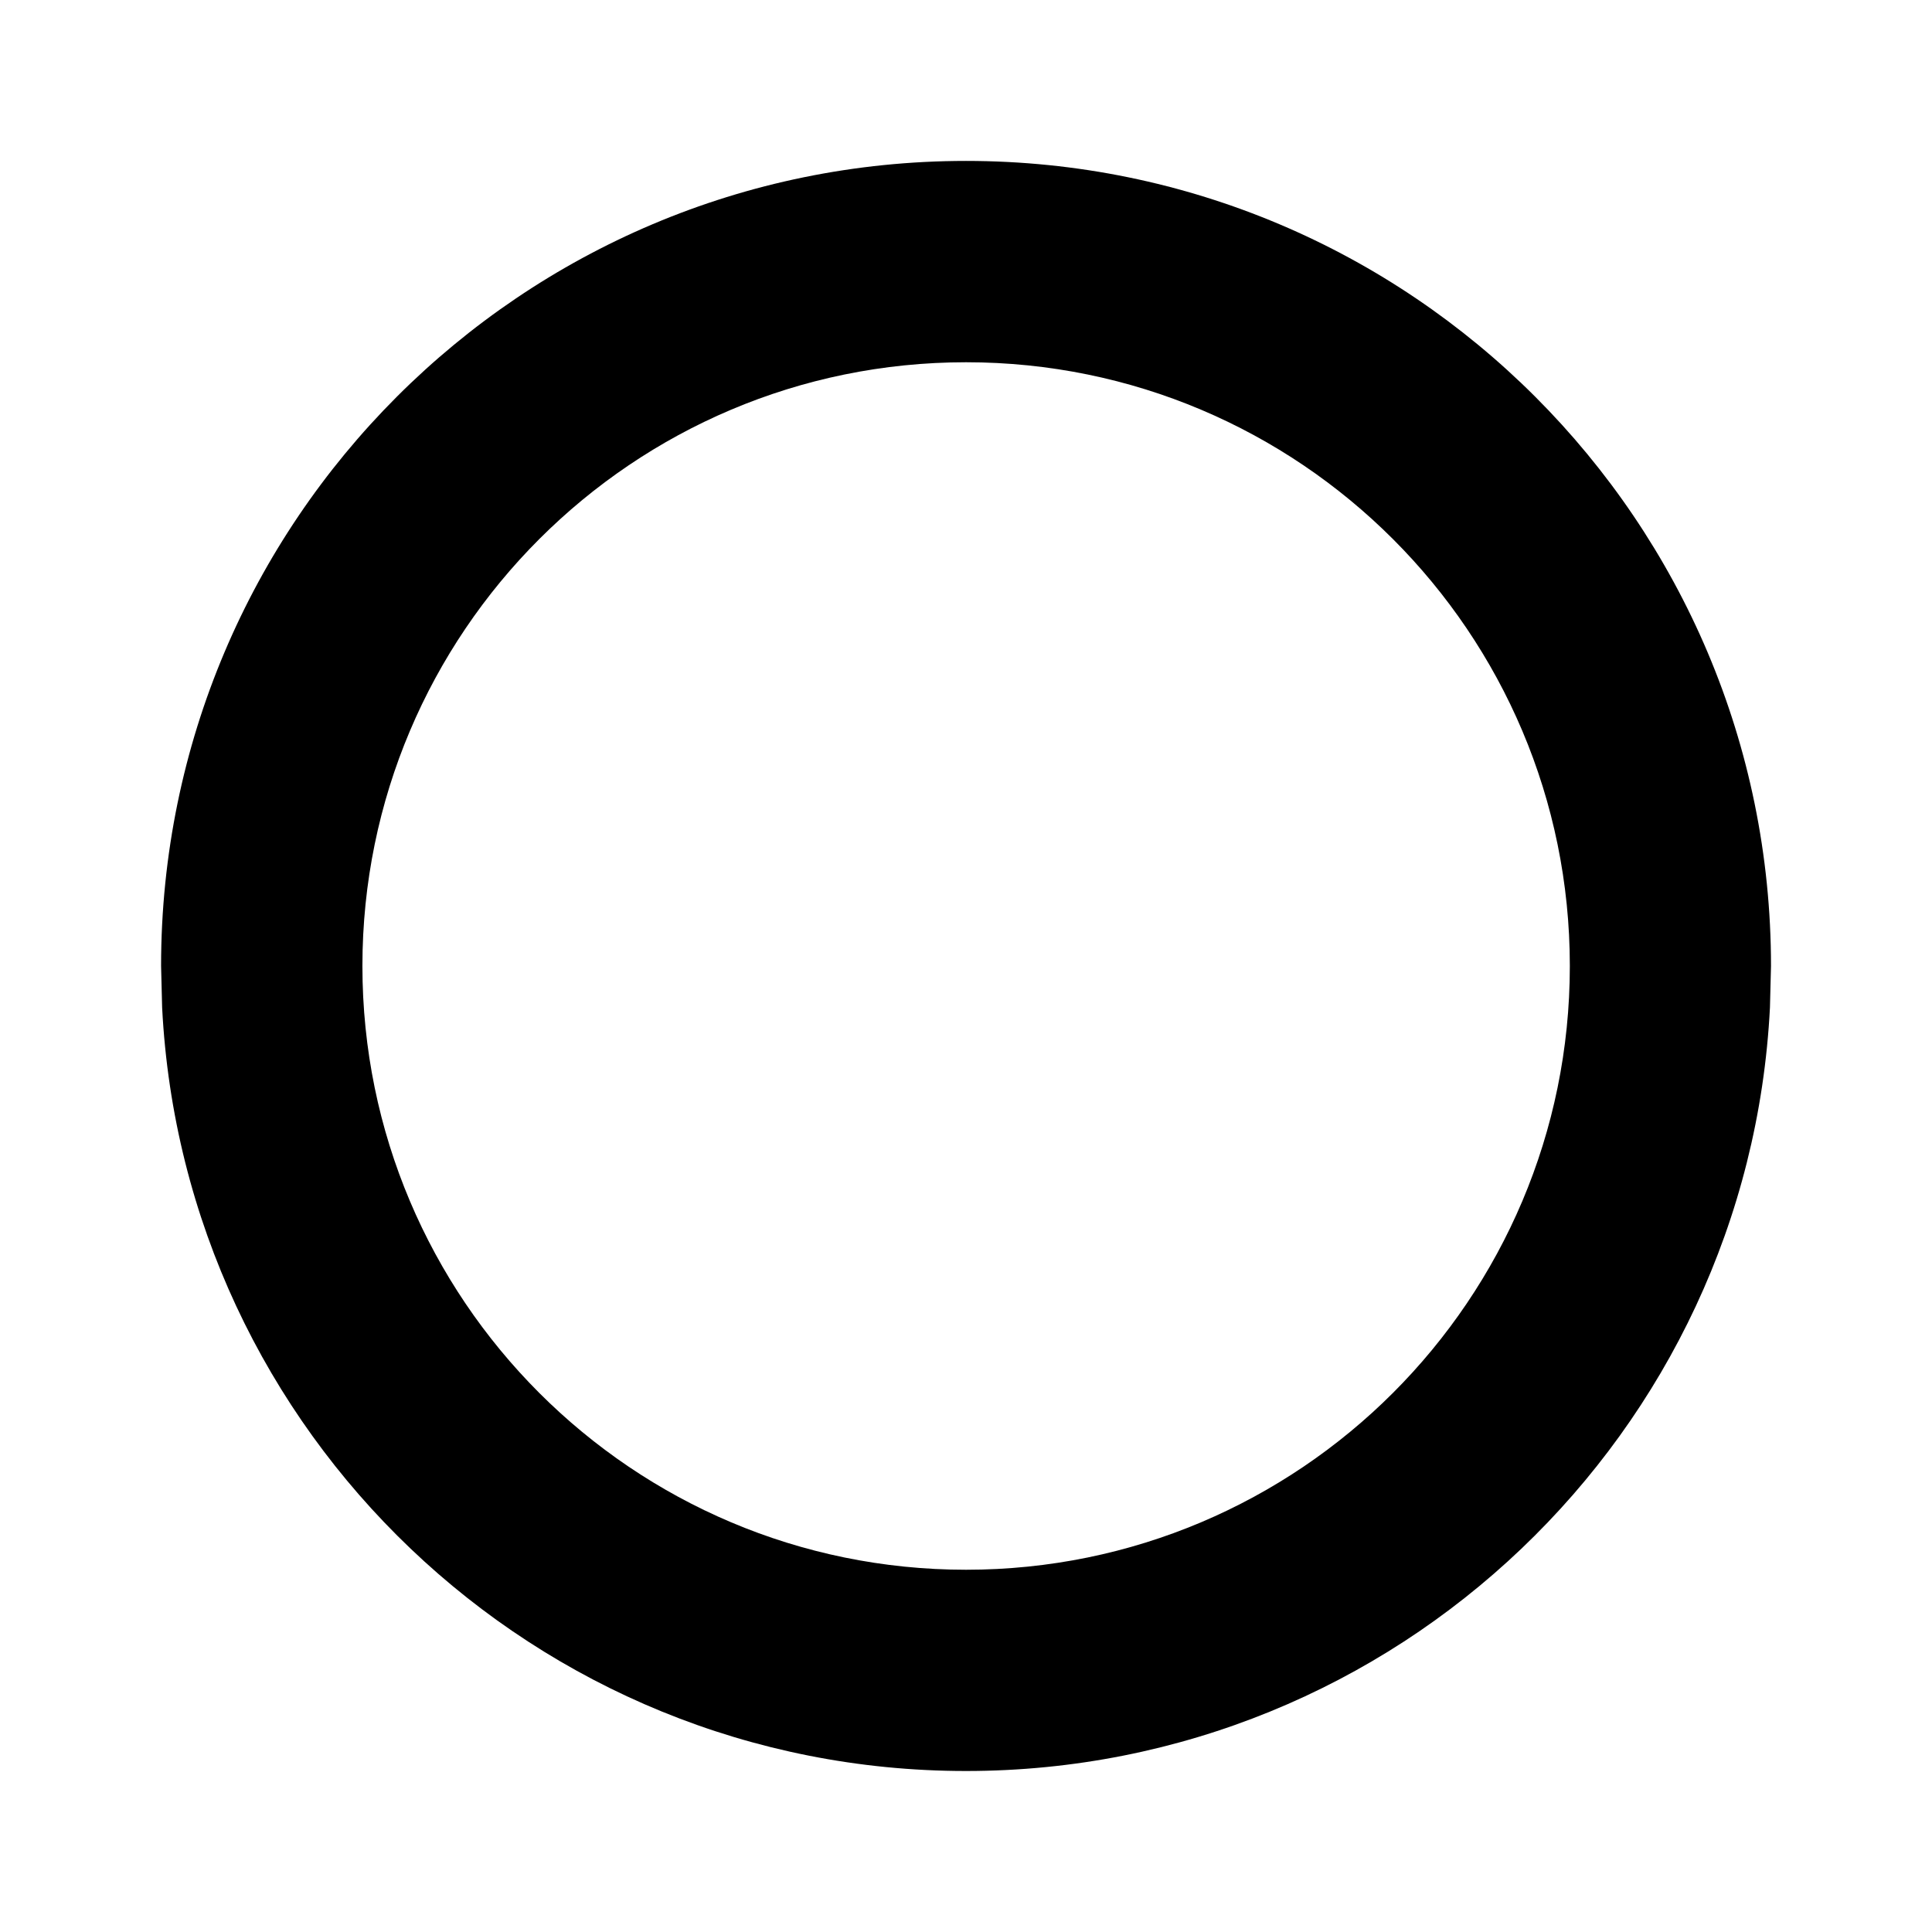
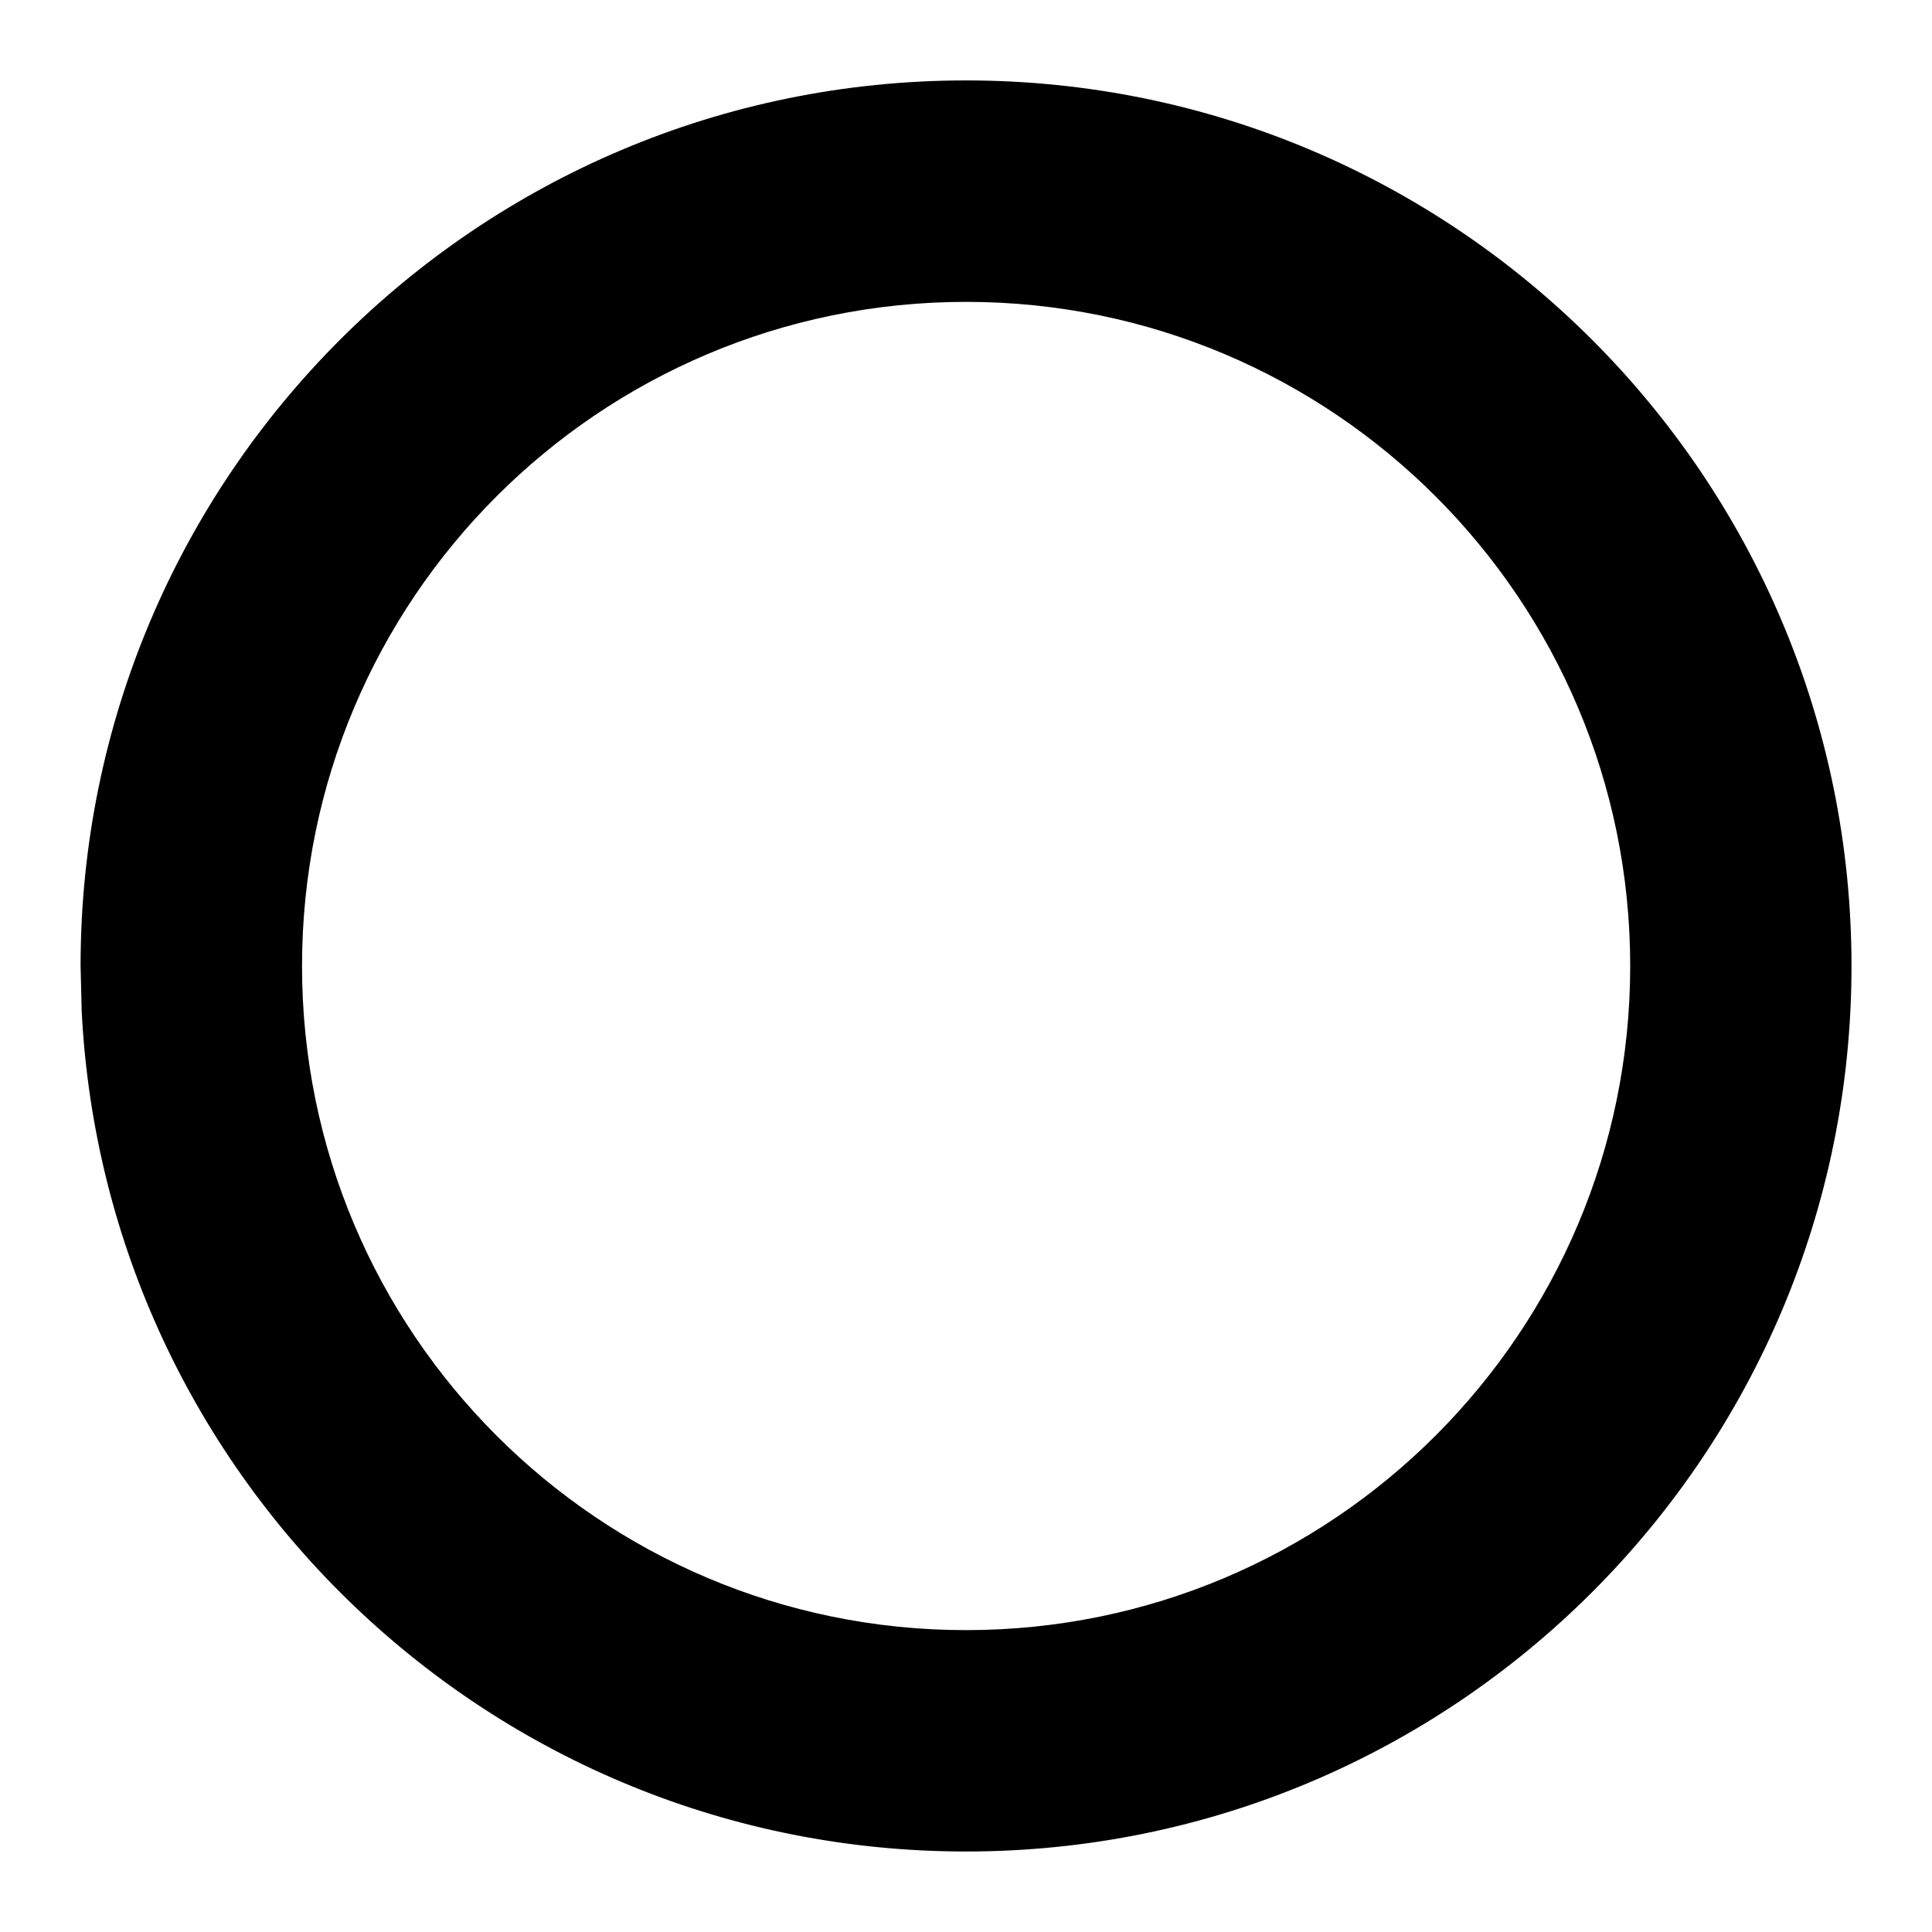
<svg xmlns="http://www.w3.org/2000/svg" width="24" height="24" viewBox="0 0 24 24" fill="none">
-   <path fill-rule="evenodd" clip-rule="evenodd" d="M2.001 11.998C2.002 6.476 6.478 1.999 12 1.999C17.523 1.999 22 6.477 22 12L21.987 12.515C21.719 17.798 17.35 22 12 22C6.65 22 2.281 17.797 2.014 12.514L2.001 11.998ZM4.502 11.999C4.502 16.141 7.859 19.5 12.001 19.5C16.142 19.5 19.501 16.142 19.501 12C19.501 7.858 16.142 4.5 12.001 4.5C7.86 4.5 4.503 7.858 4.502 11.999Z" fill="black" />
+   <path fill-rule="evenodd" clip-rule="evenodd" d="M1.001 11.998C1.002 5.924 5.926 1 12 0.999C18.075 0.999 23 5.925 23 12C23 18.075 18.075 23 12 23C6.115 23 1.31 18.377 1.015 12.565L1.001 11.998ZM3.752 11.999C3.751 16.555 7.444 20.25 12 20.25C16.556 20.25 20.25 16.556 20.251 12C20.251 7.444 16.556 3.75 12.001 3.75C7.445 3.75 3.752 7.443 3.752 11.999Z" fill="black" />
</svg>
